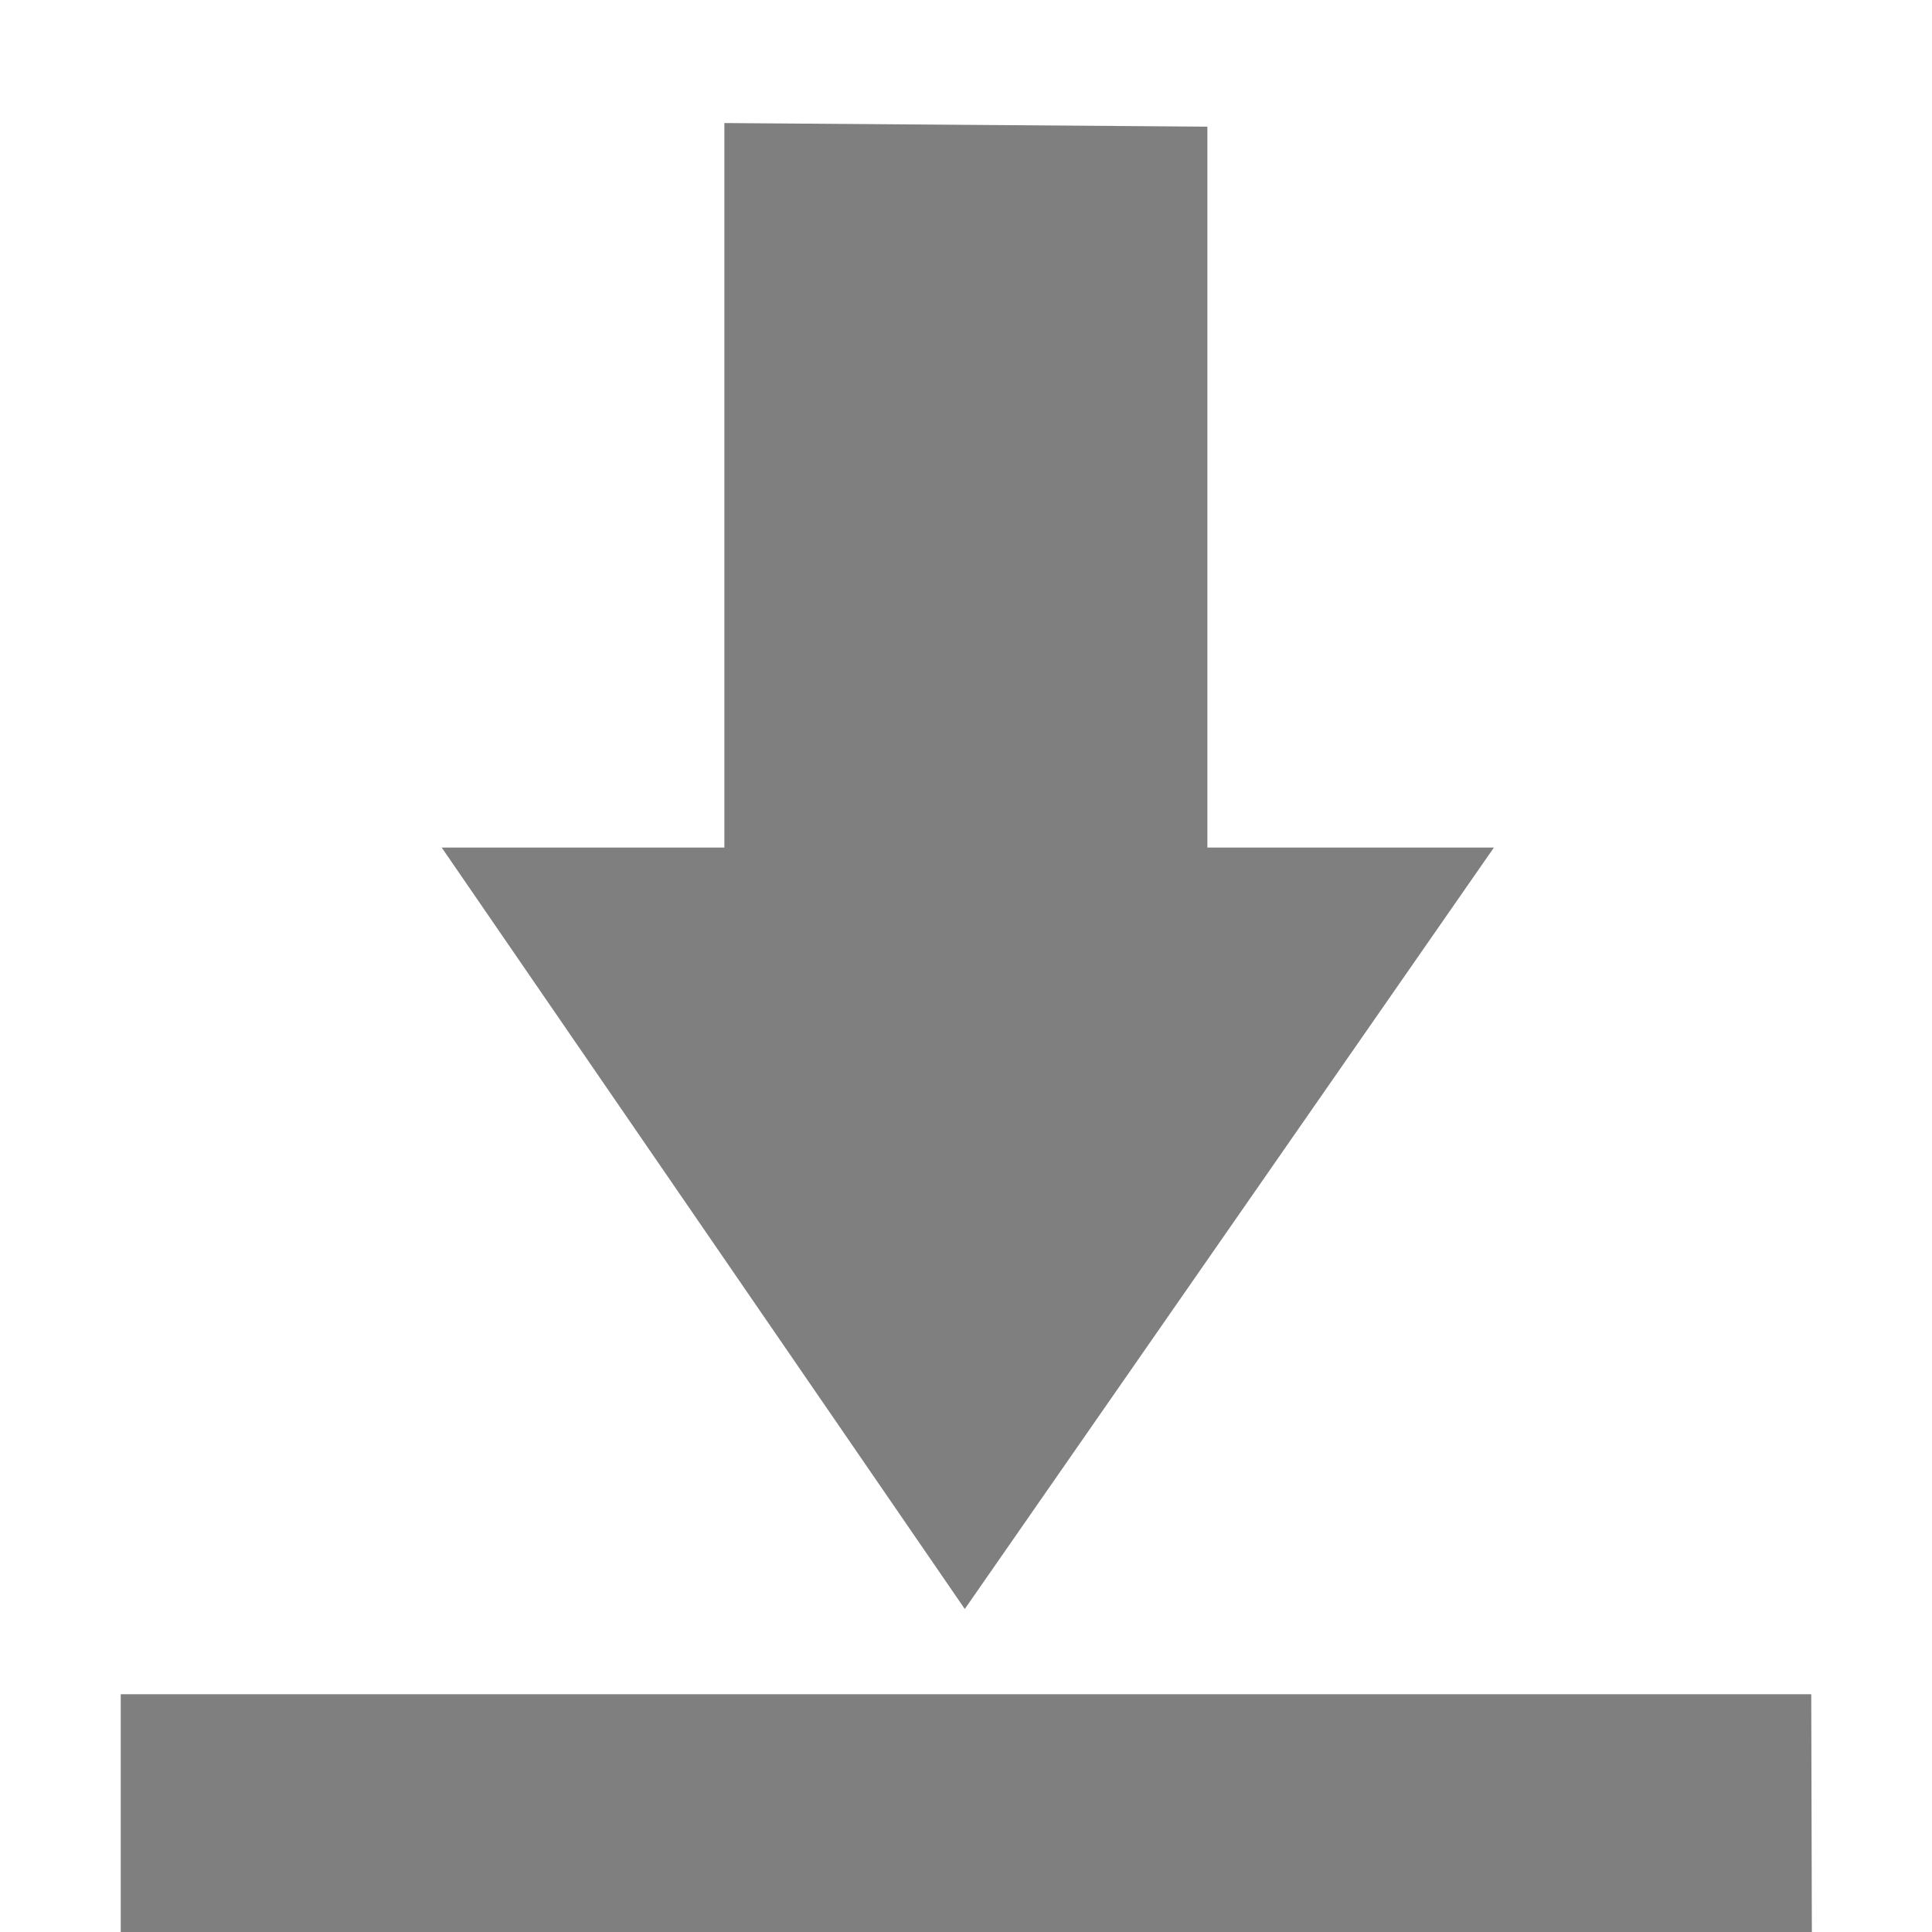
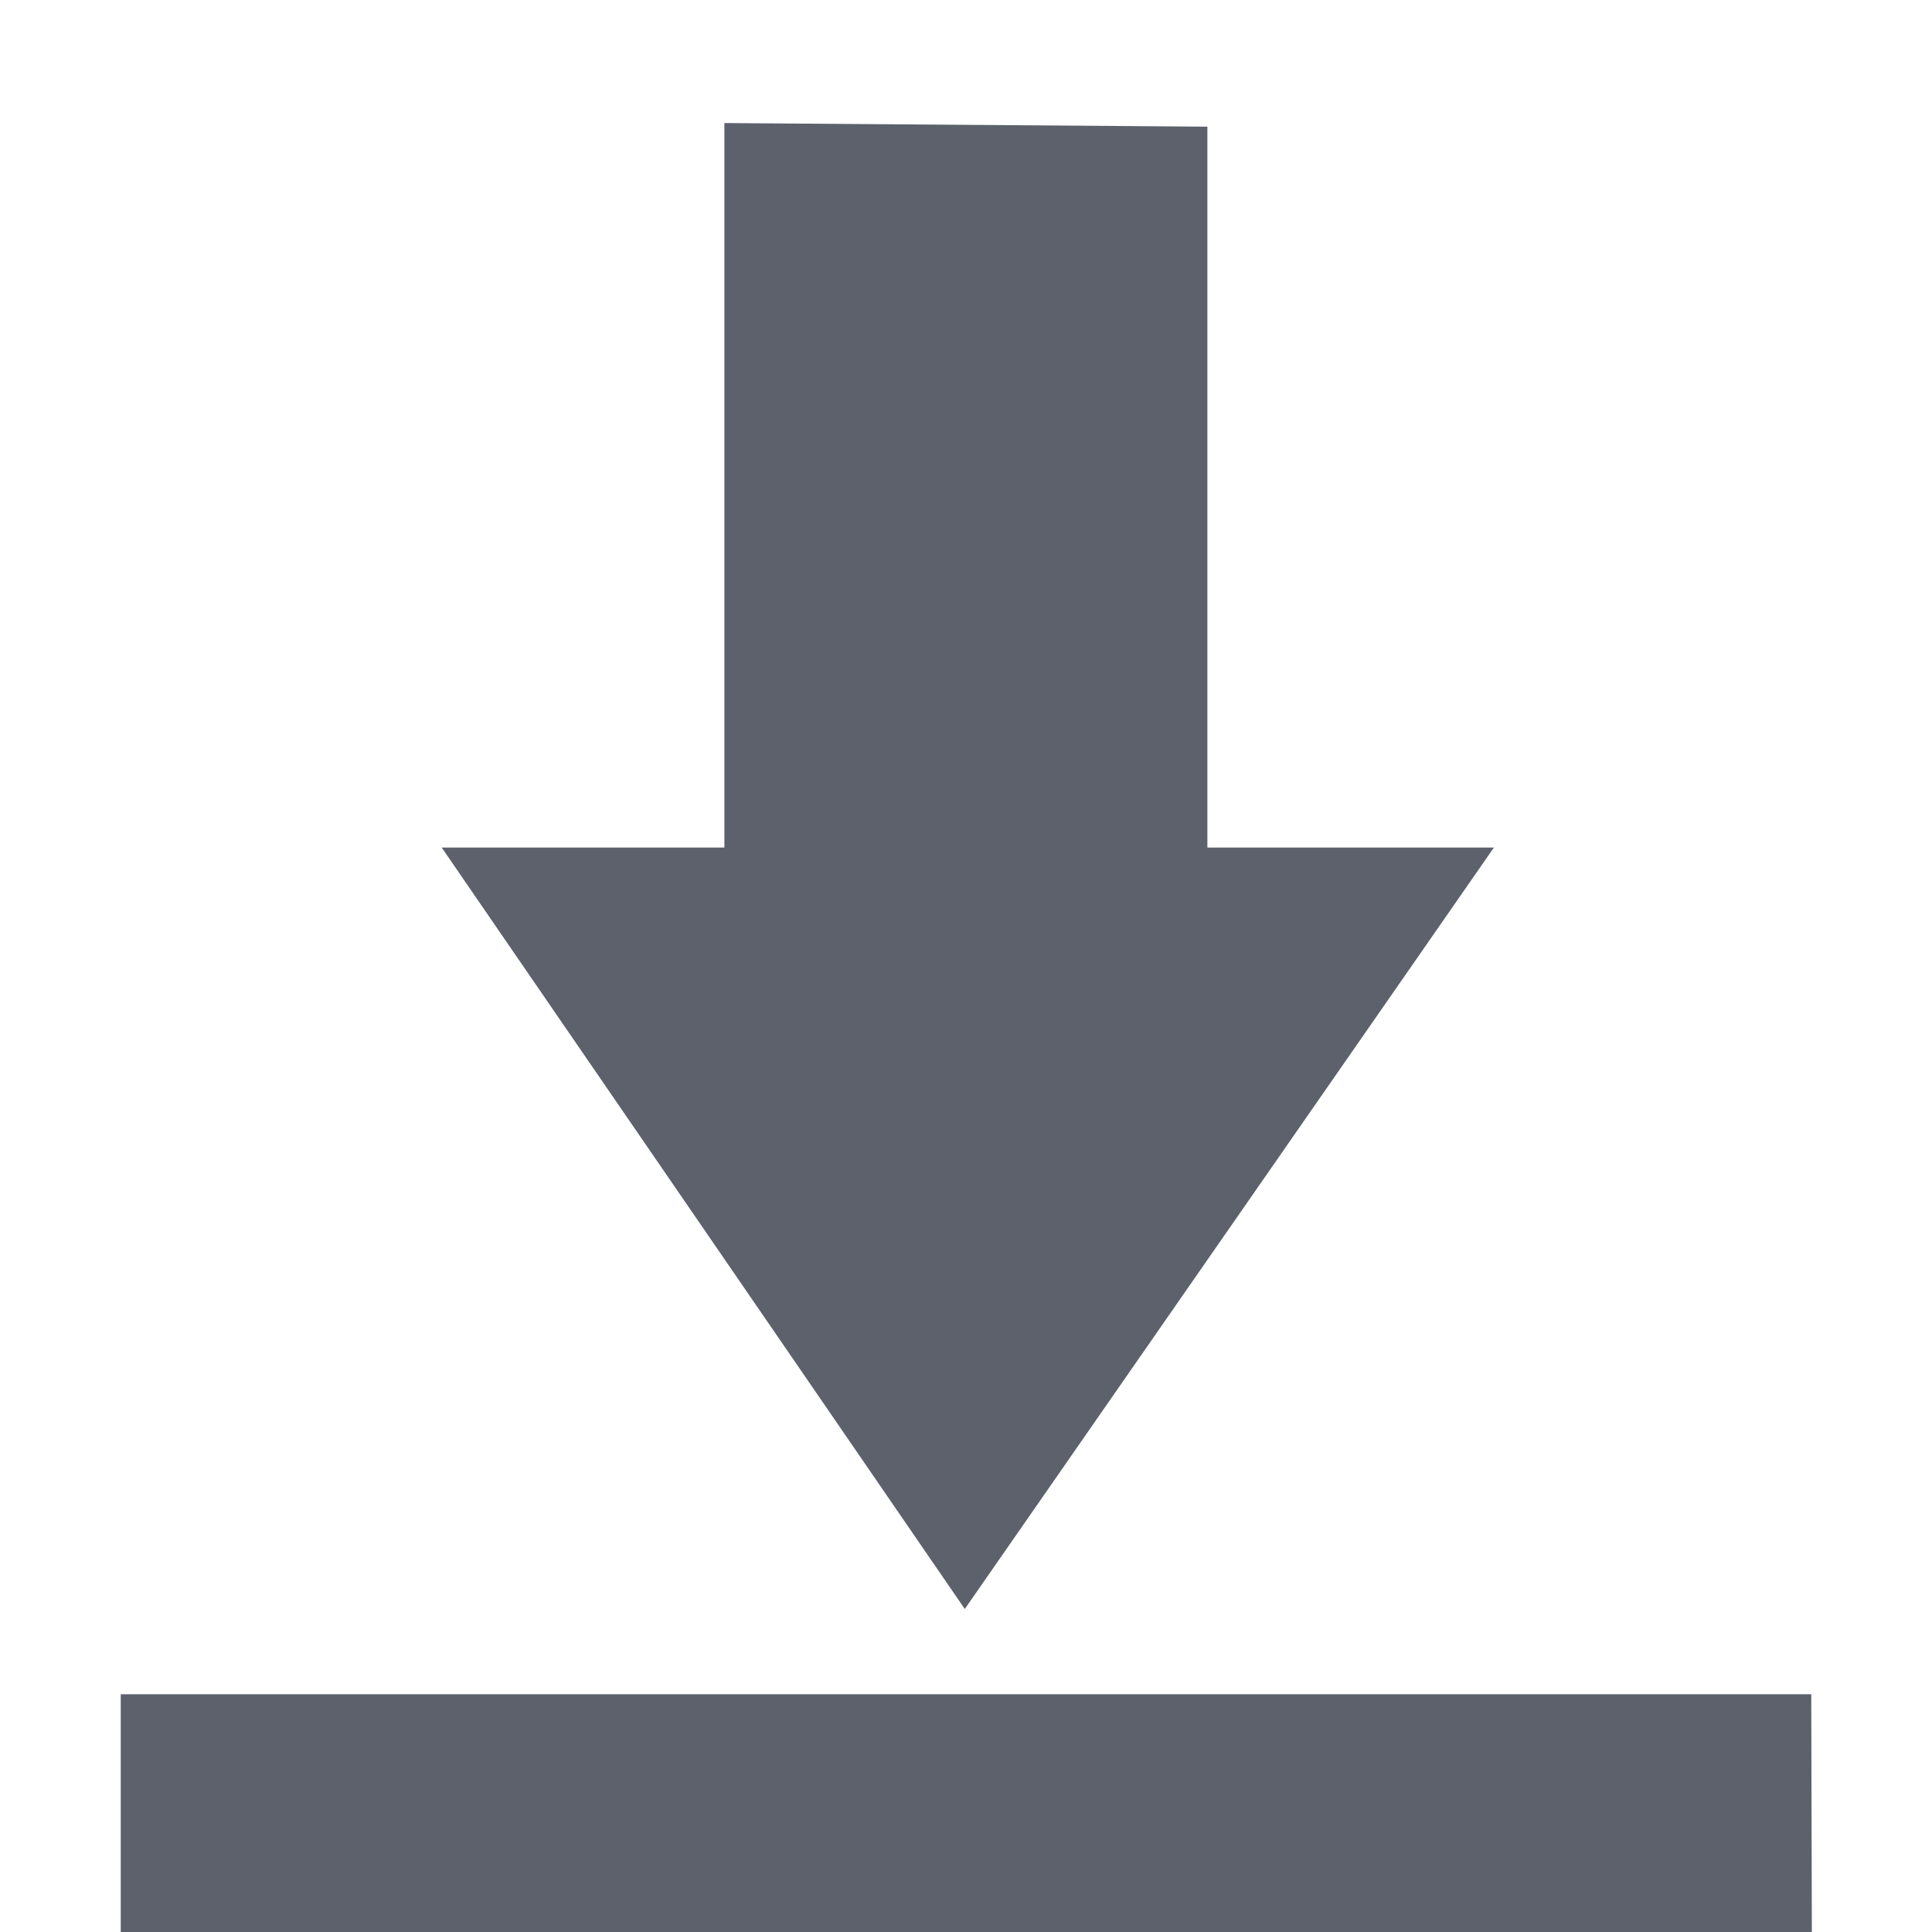
<svg xmlns="http://www.w3.org/2000/svg" id="svg7384" style="enable-background:new" height="16" width="16" version="1.1">
  <defs id="defs10" />
-   <g id="layer12" transform="translate(-305 80.019)">
-     <path id="path5972" opacity=".5" d="m312.99-66.694-4.332-6.306h2.341v-6l4 0.03v5.97h2.373z" />
-     <path id="path5976" opacity=".5" d="m306-65.988v1.969h14.005l-0.005-1.969z" />
-   </g>
+   <path style="opacity:1;fill:#5c616c;fill-opacity:1" d="M 7.99,13.325 3.658,7.019 h 2.341 v -6 l 4,0.03 v 5.97 h 2.373 z" id="path5972" />
+   <path style="opacity:1;fill:#5c616c;fill-opacity:1" d="m 1,14.031 v 1.969 H 15.005 L 15,14.031 Z" id="path5976" />
</svg>
